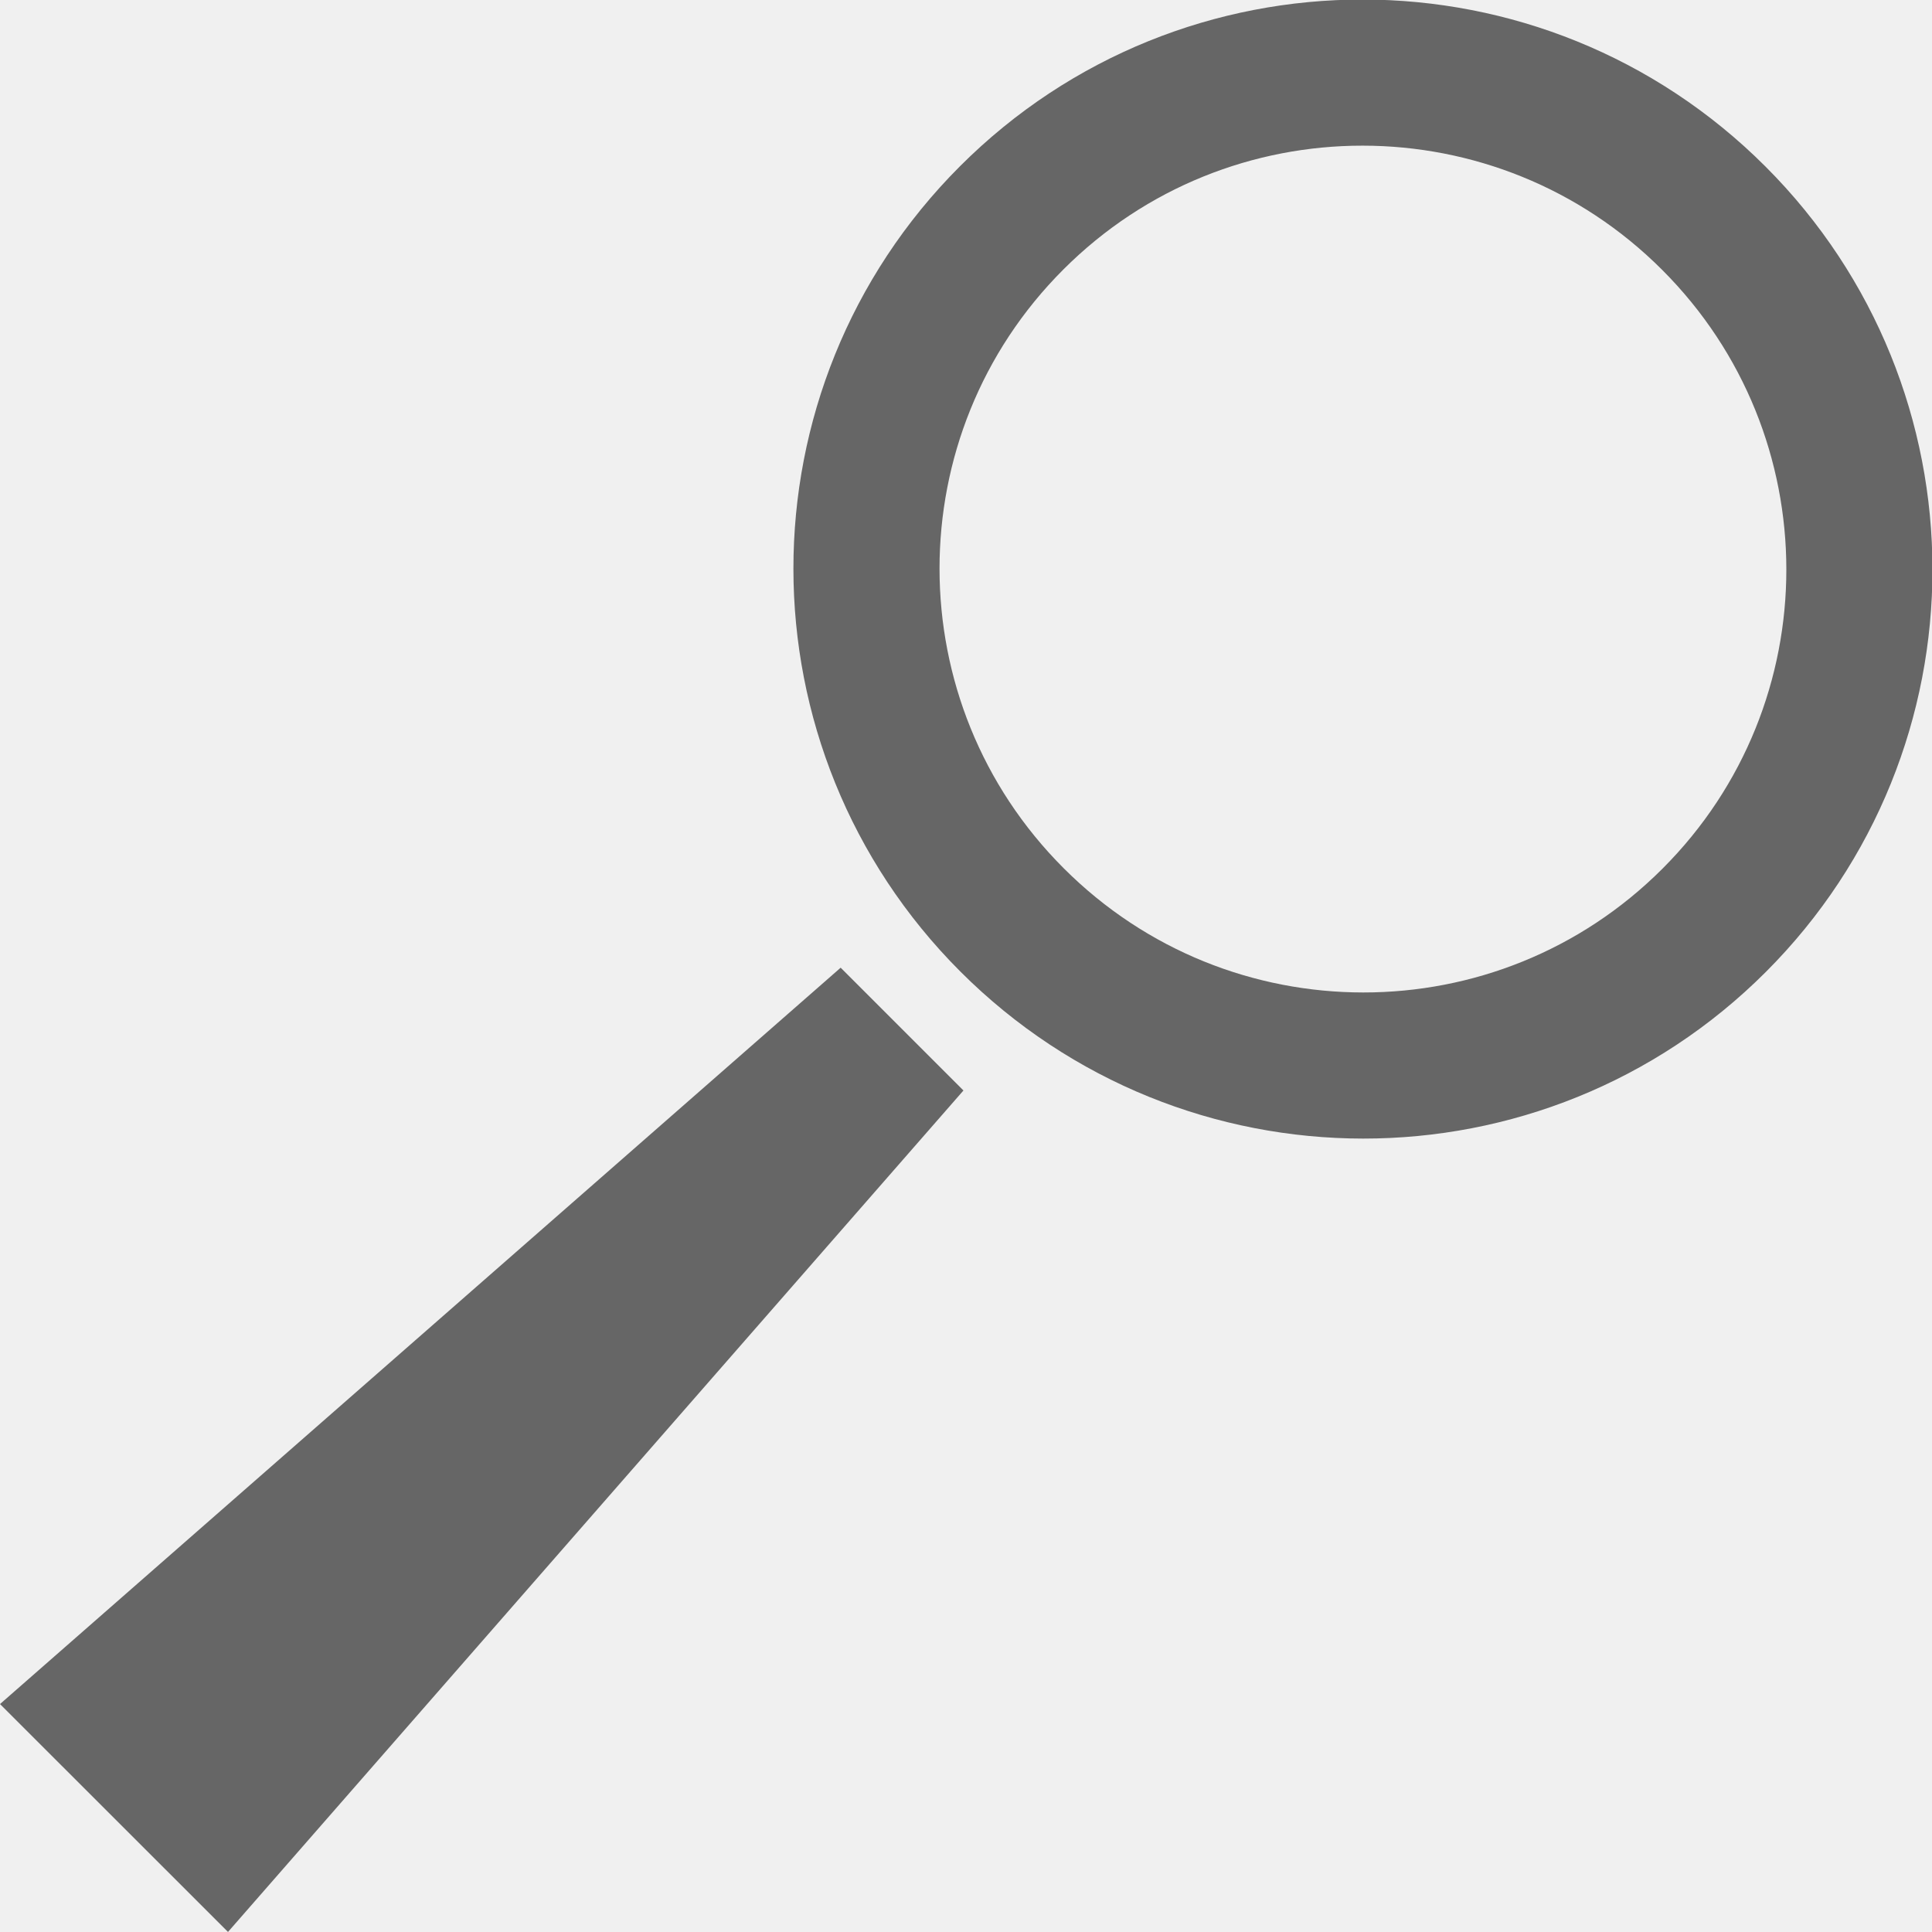
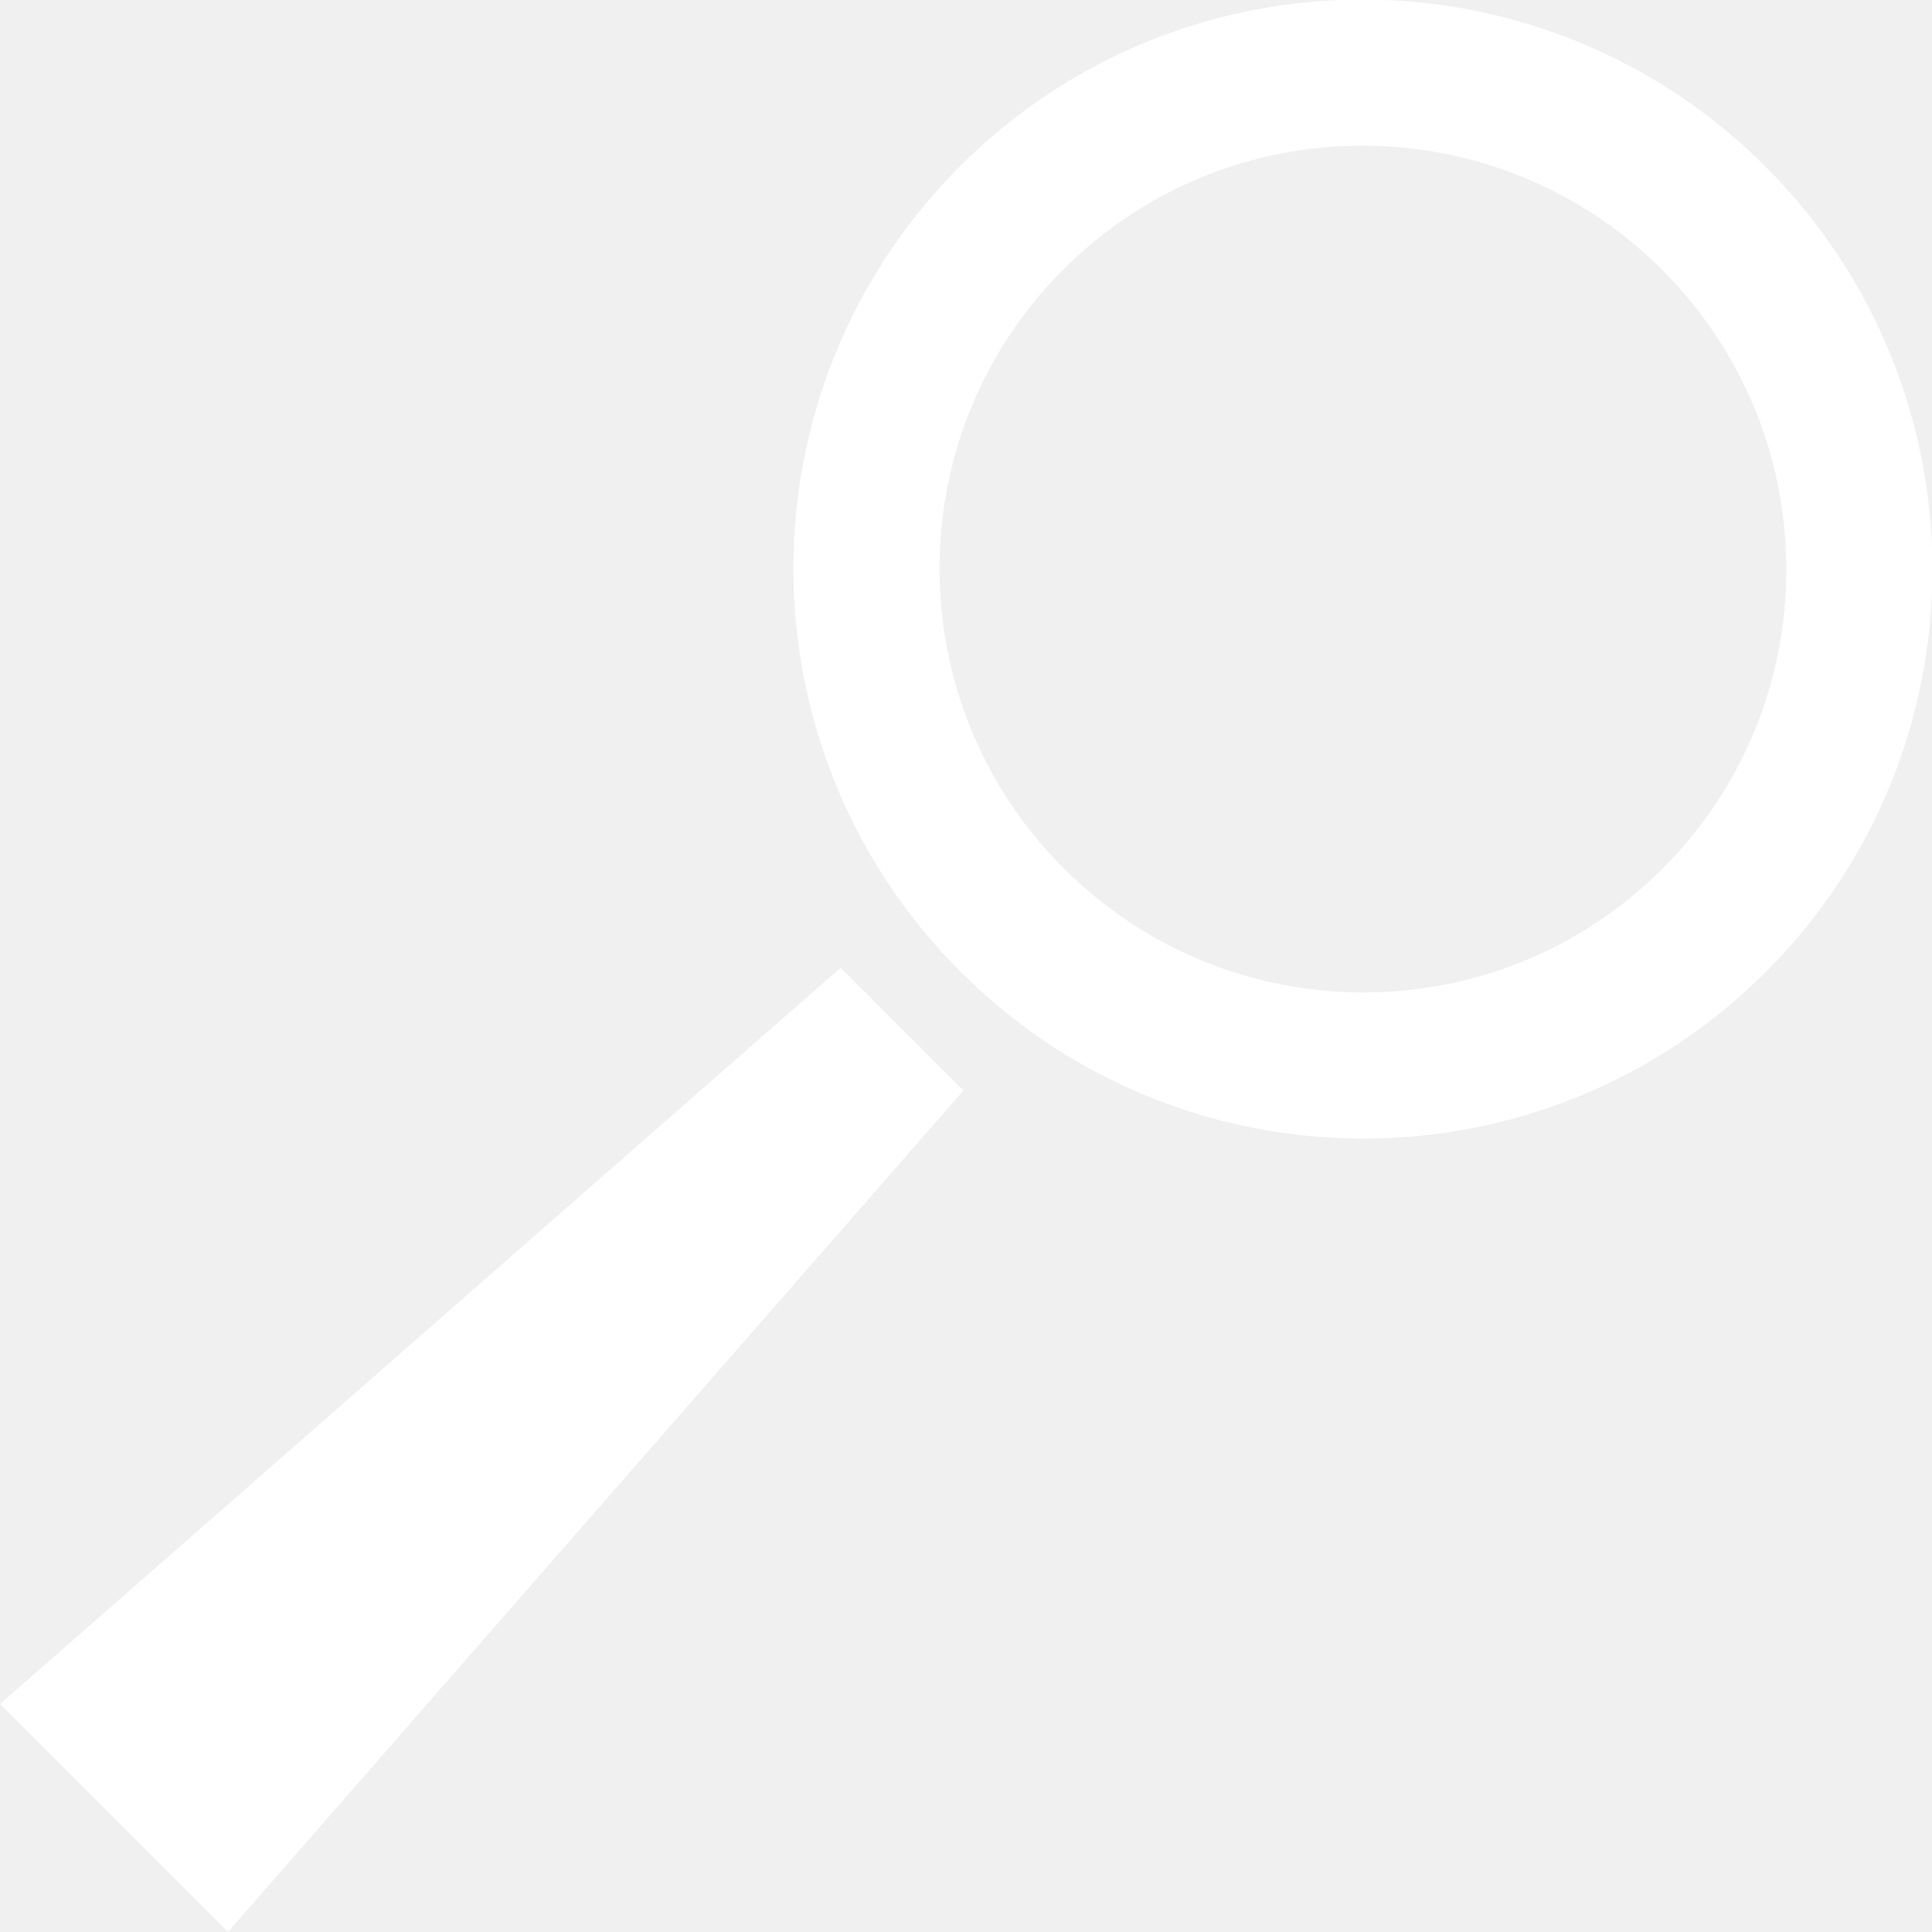
<svg xmlns="http://www.w3.org/2000/svg" width="214.852mm" height="214.846mm" viewBox="0 0 761.287 761.264" id="svg2" version="1.1">
  <defs id="defs4" />
  <g id="layer1" transform="translate(-1.758774,-83.29127)">
-     <ellipse style="fill:none;stroke:#666666;stroke-width:57.574;stroke-miterlimit:4;stroke-dasharray:none" id="path4144" cx="598.451" cy="-163.545" rx="195.727" ry="195.527" transform="matrix(0.7071068,0.7071068,-0.7071068,0.7071068,0,0)" />
-     <path style="fill:#666666;stroke:none;stroke-width:22.905;stroke-miterlimit:4;stroke-dasharray:none" d="M 333.012,464.602 381.397,512.987 91.6,844.555 1.759,754.759 Z" id="rect4162" />
+     <ellipse style="fill:none;stroke:#ffffff;stroke-width:57.574;stroke-miterlimit:4;stroke-dasharray:none;stroke-opacity:1" id="path4144" cx="598.451" cy="-163.545" rx="195.727" ry="195.527" transform="matrix(0.7071068,0.7071068,-0.7071068,0.7071068,0,0)" />
+     <path style="fill:#ffffff;stroke:none;stroke-width:22.905;stroke-miterlimit:4;stroke-dasharray:none" d="M 333.012,464.602 381.397,512.987 91.6,844.555 1.759,754.759 Z" id="rect4162" />
  </g>
</svg>
